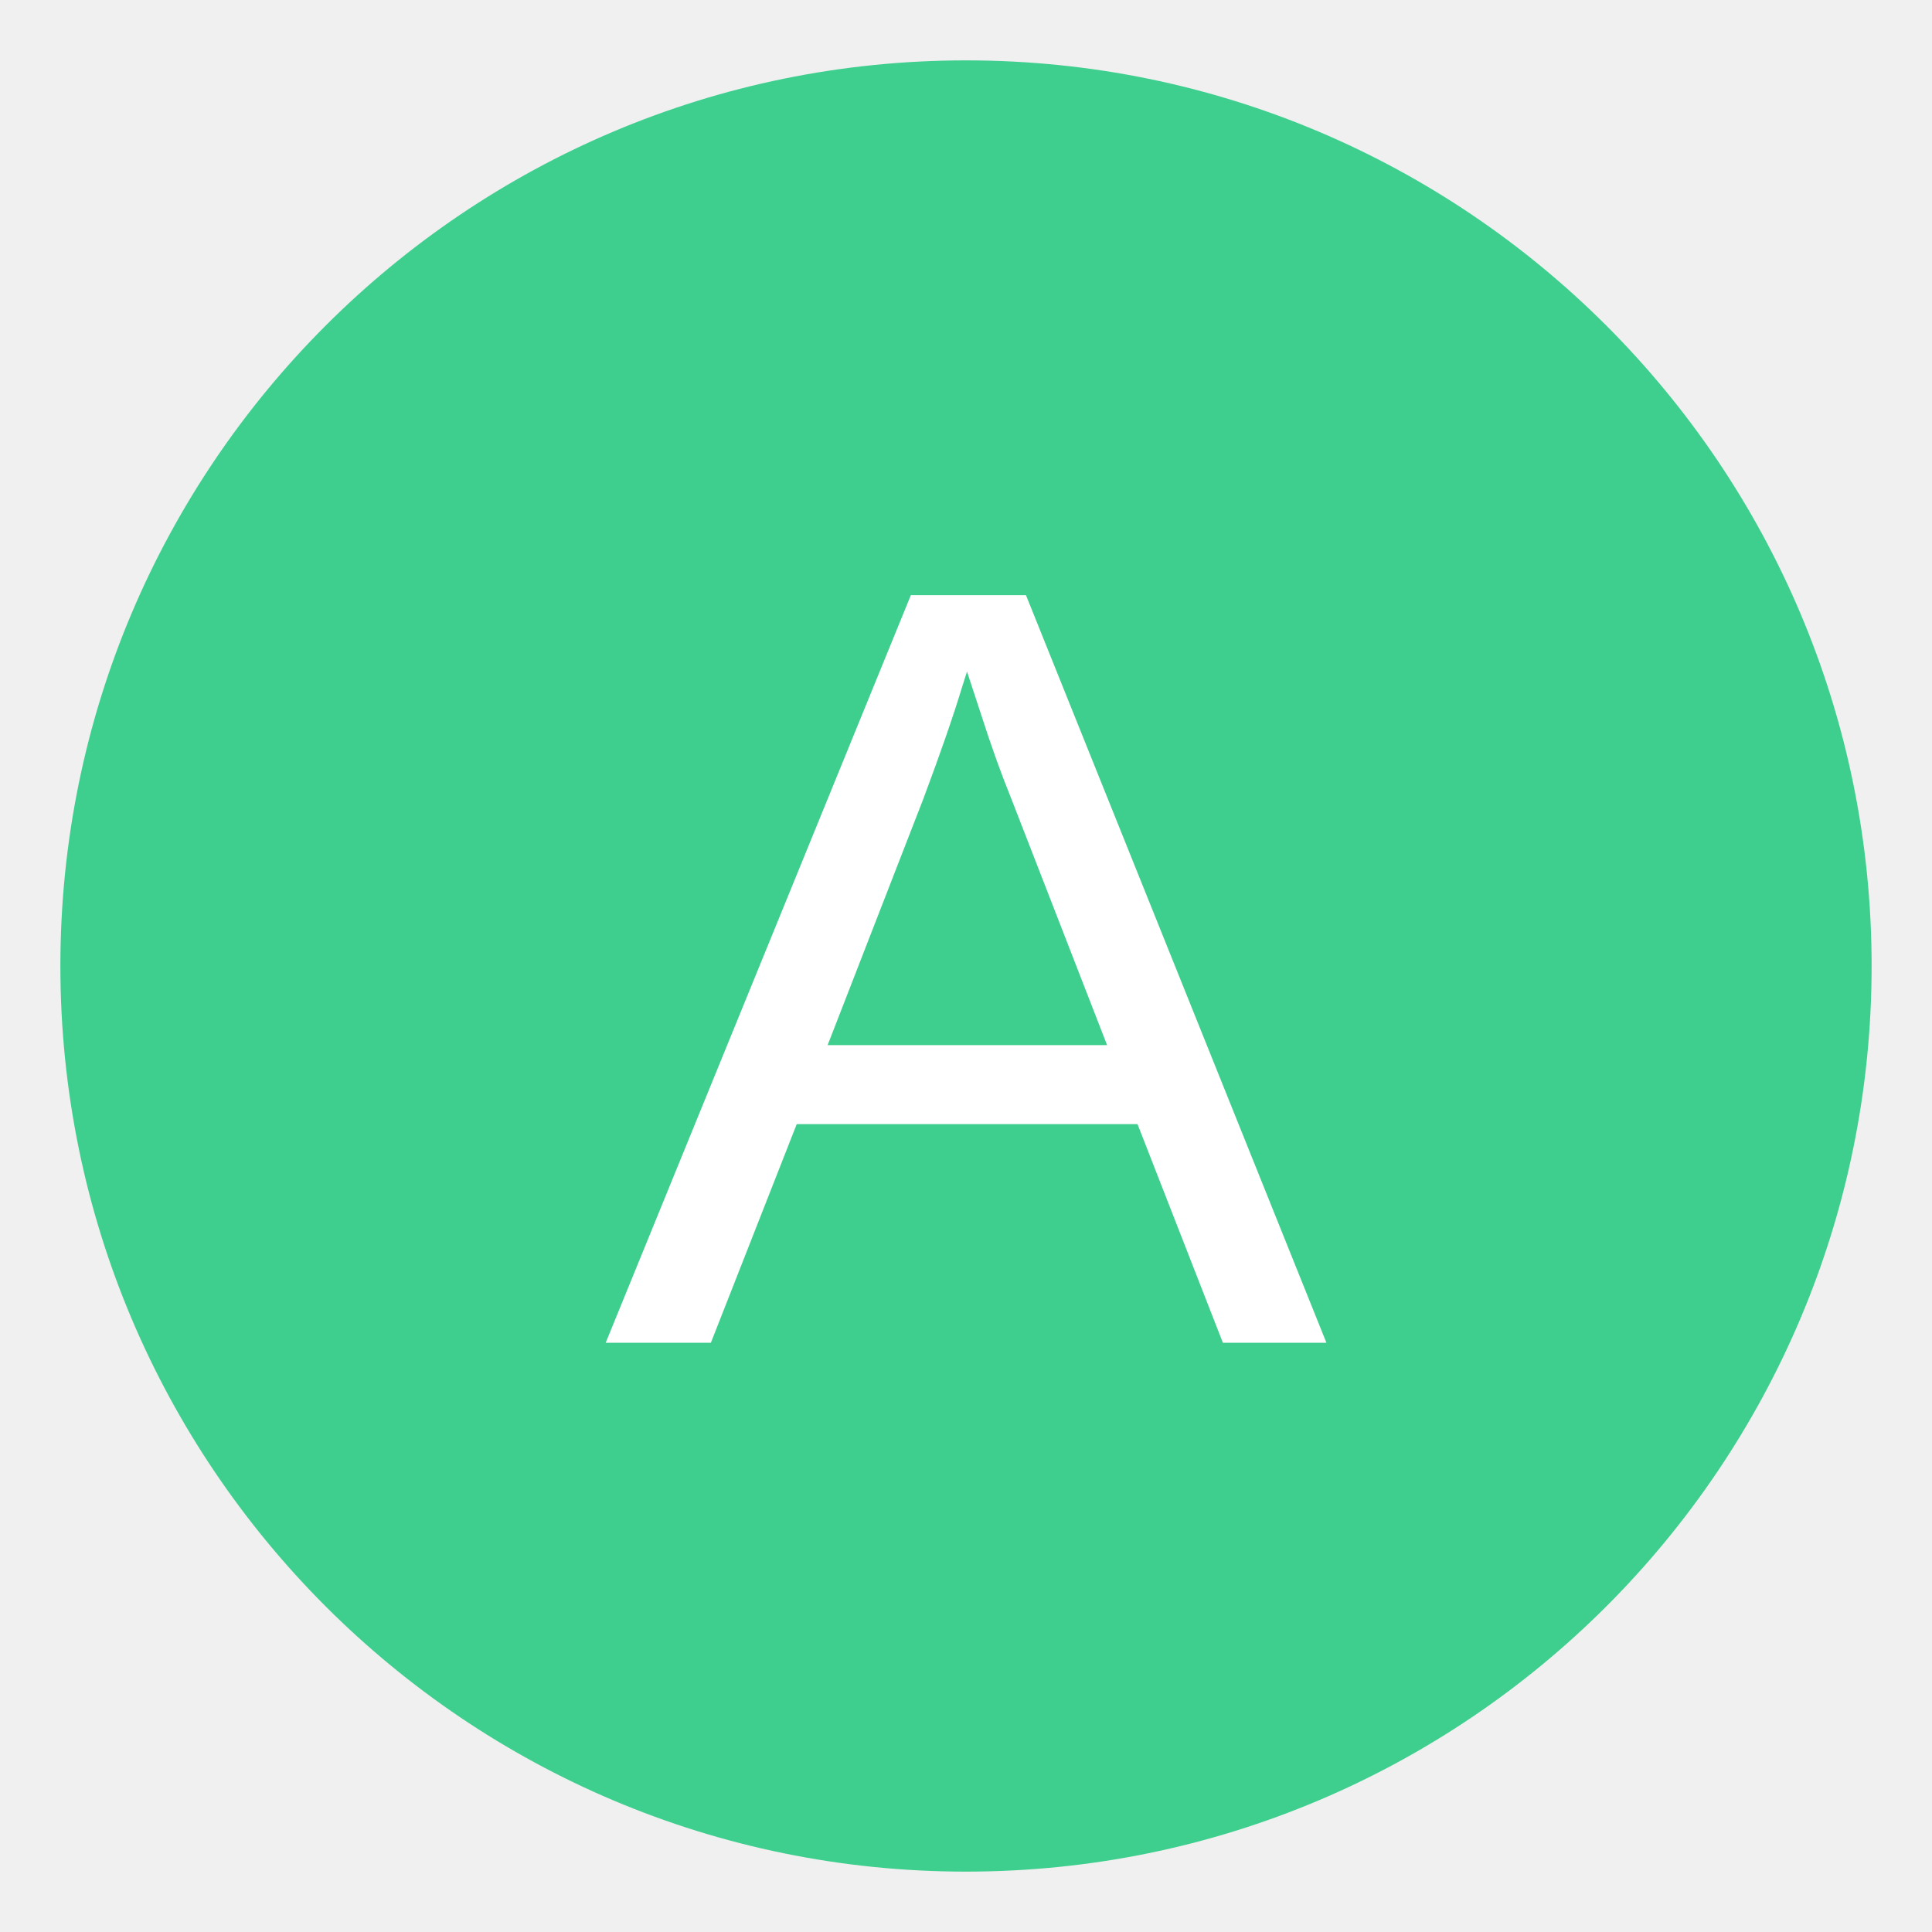
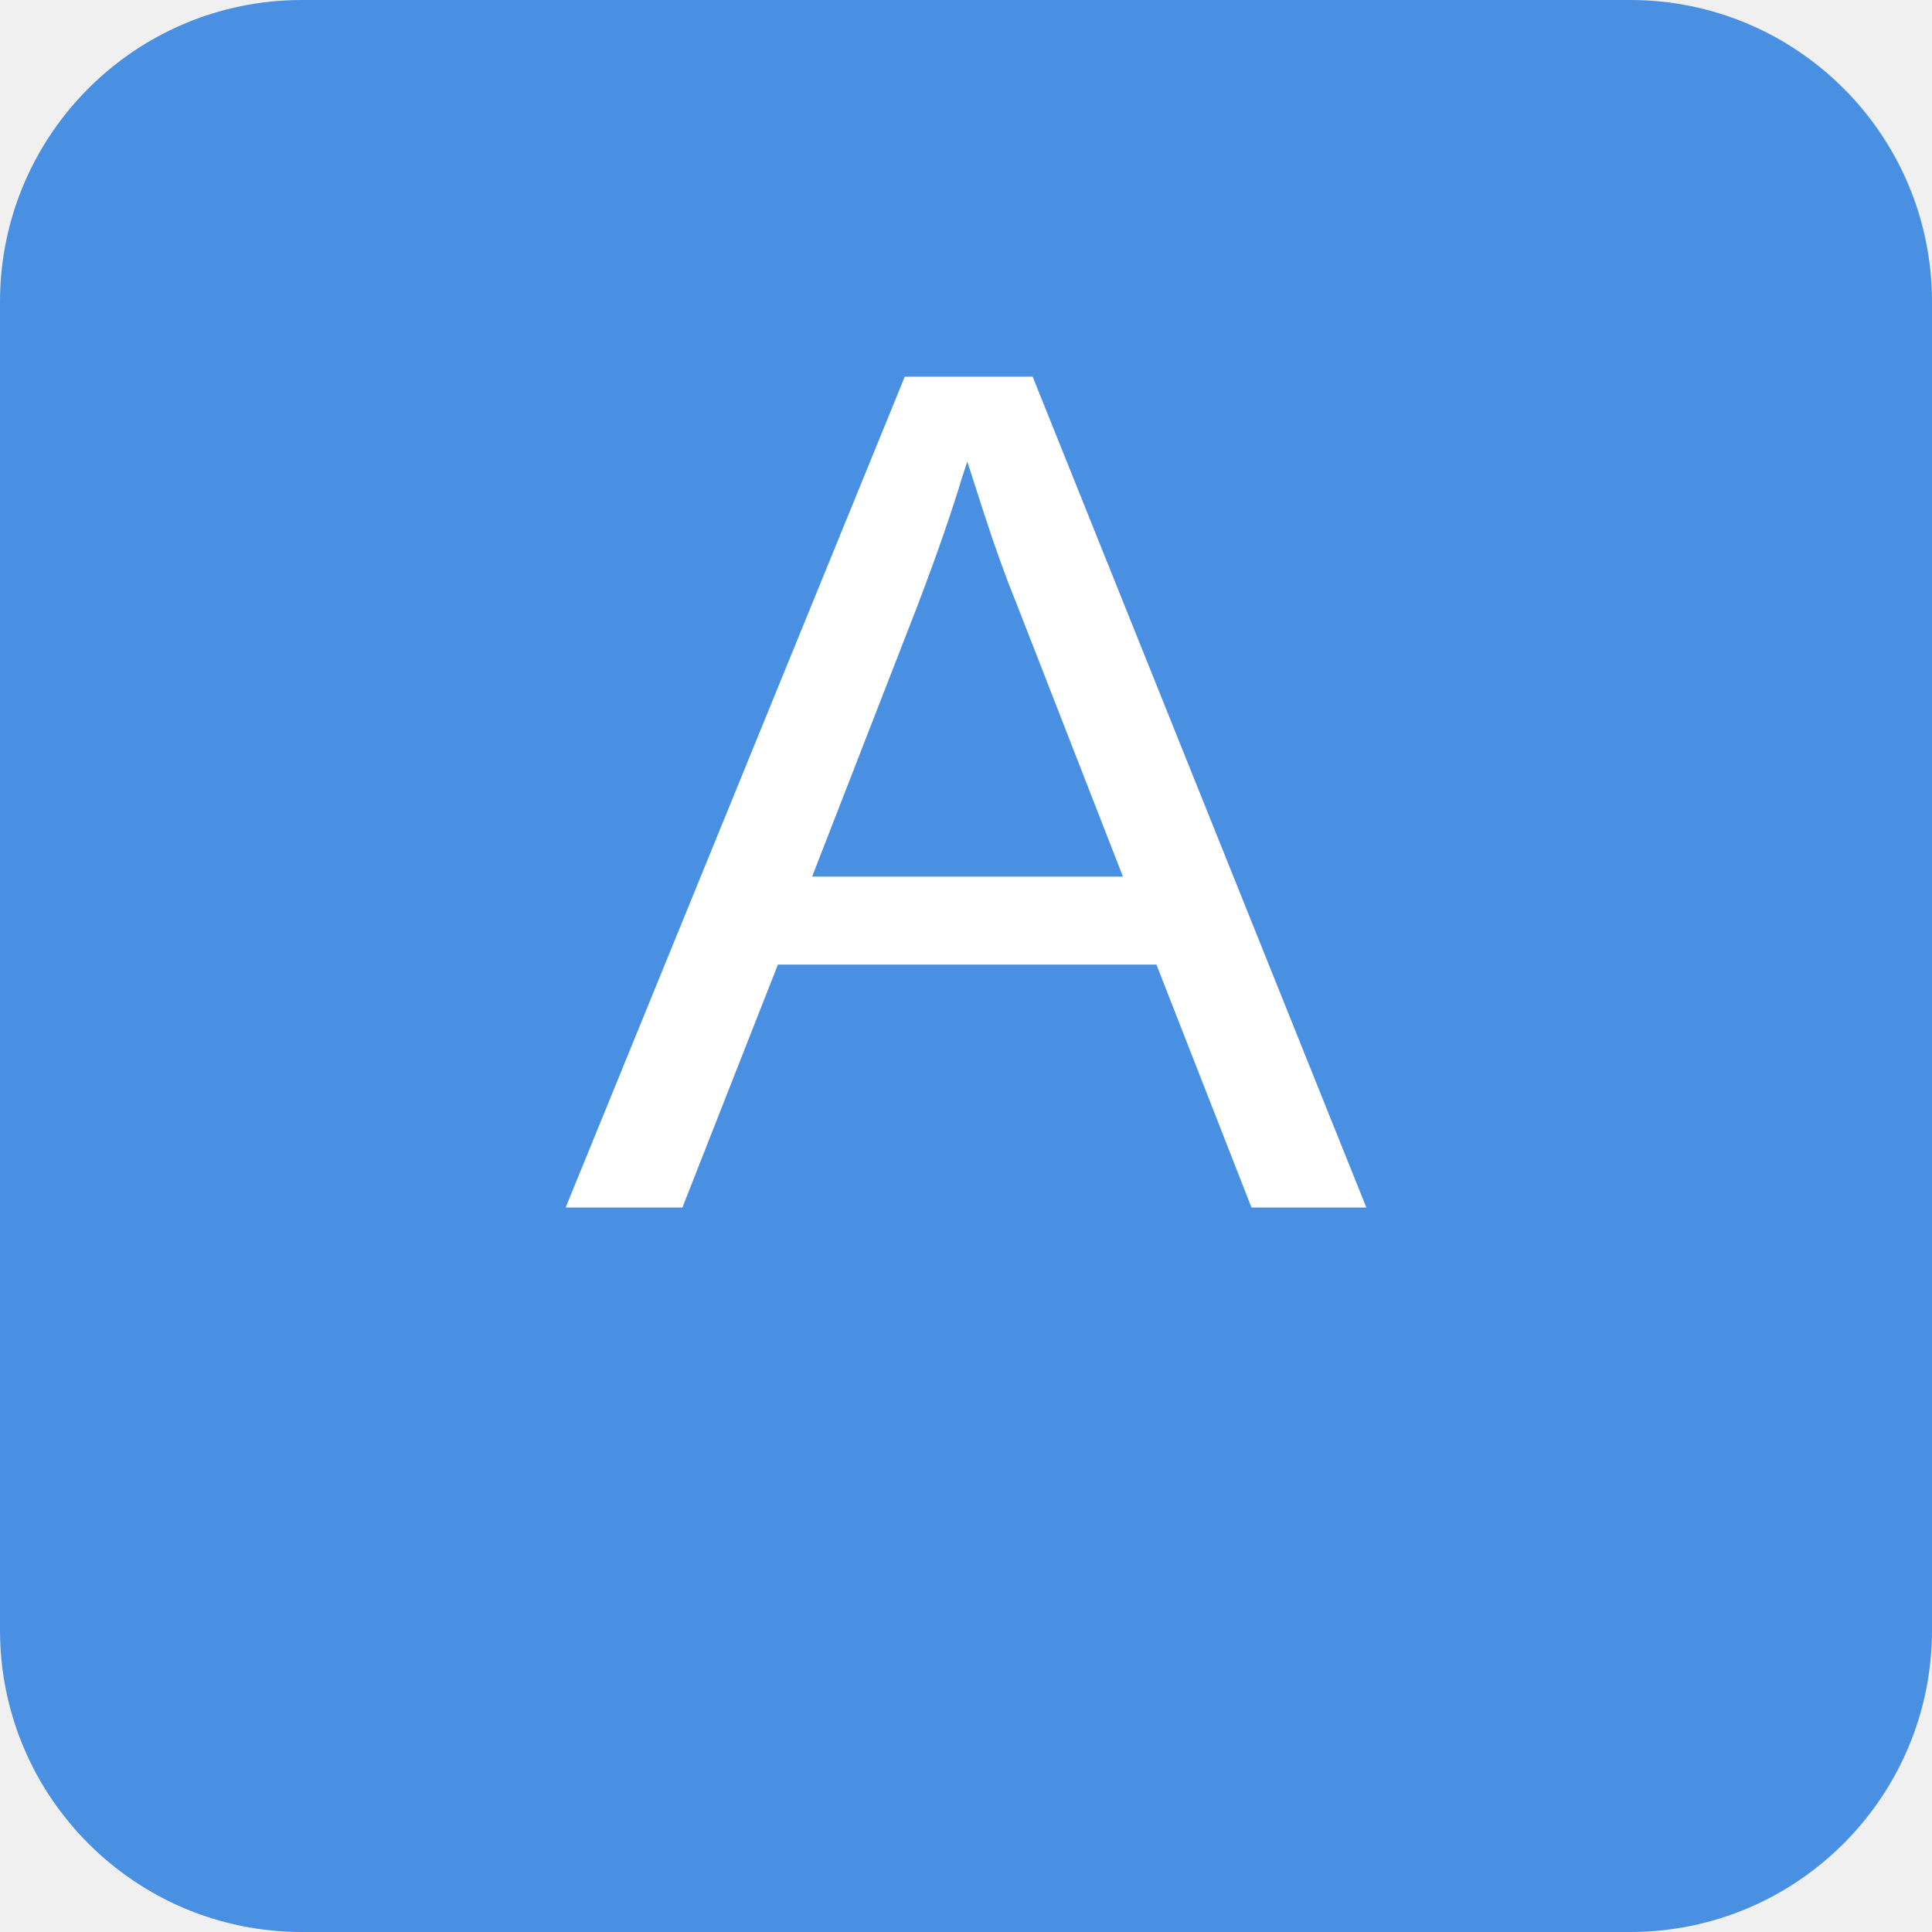
<svg xmlns="http://www.w3.org/2000/svg" width="128" height="128" viewBox="0 0 128 128">
-   <circle cx="64" cy="64" r="60" fill="#3ECF8E" />
-   <text x="64" y="64" font-family="Arial" font-size="72" text-anchor="middle" dominant-baseline="central" fill="white">A</text>
+   <rect width="128" height="128" rx="20" fill="#4A90E2" />
+   <text x="64" y="80" font-family="Arial" font-size="80" fill="white" text-anchor="middle">A</text>
</svg>
